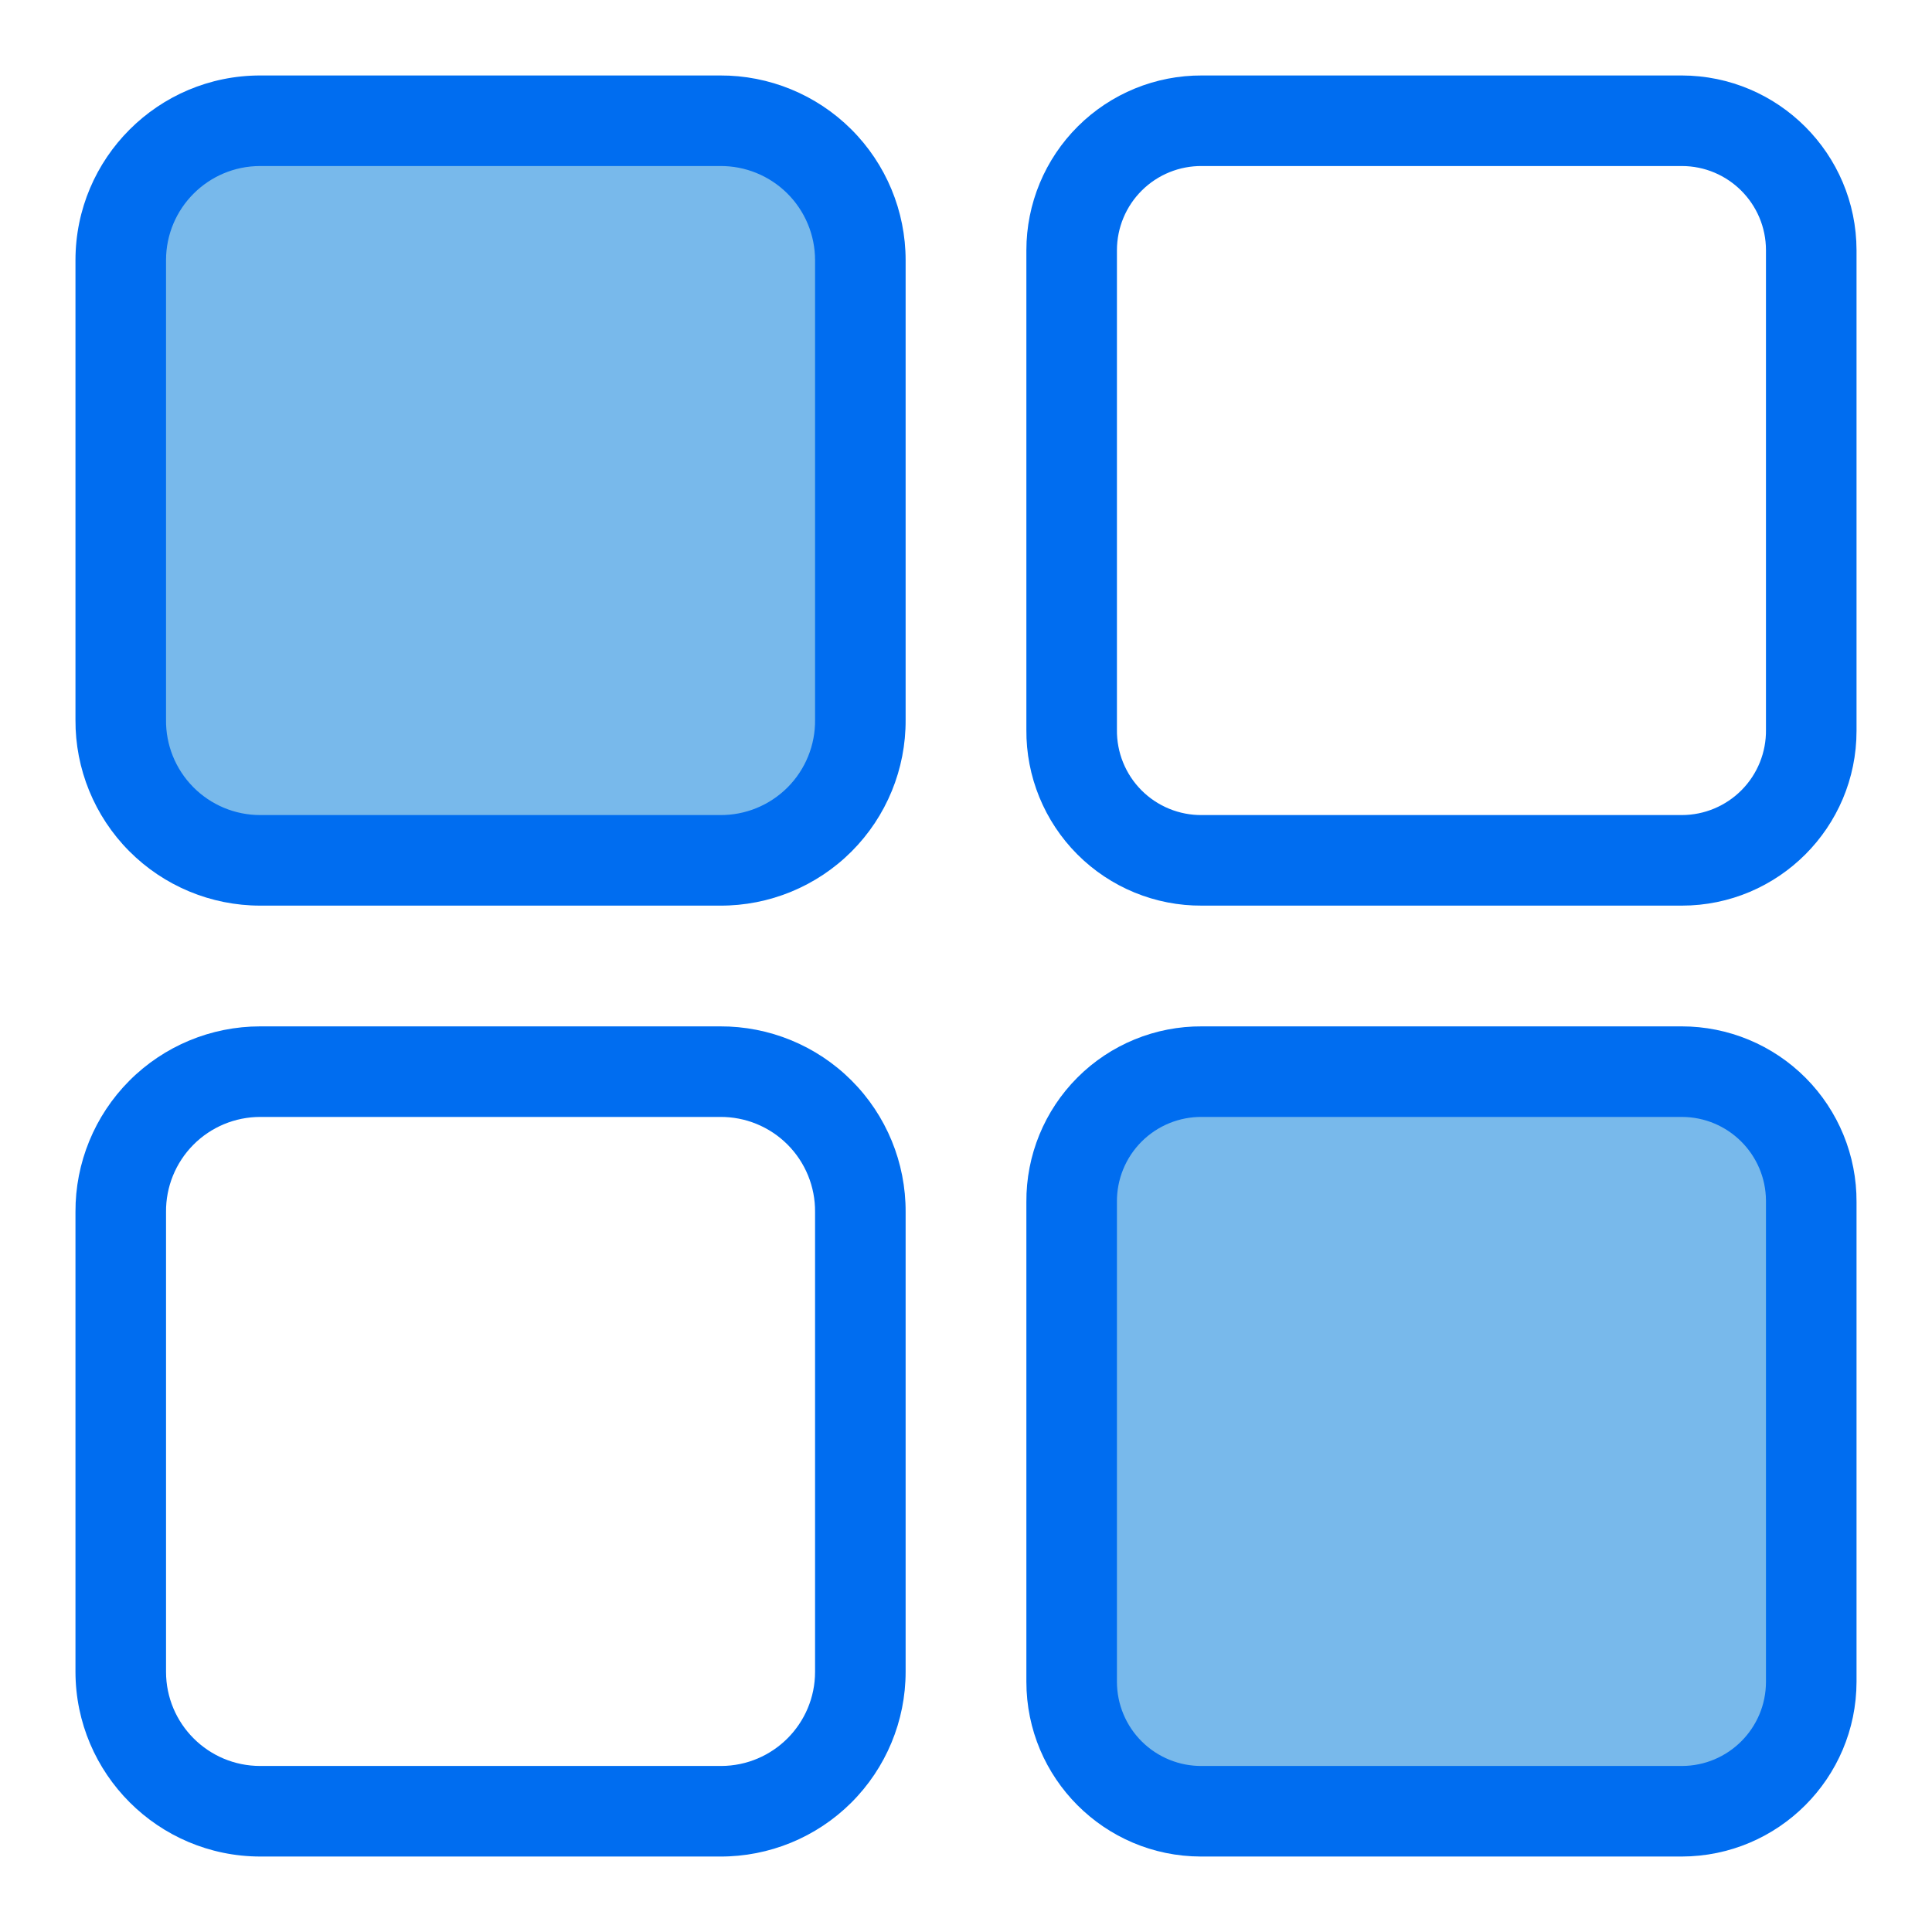
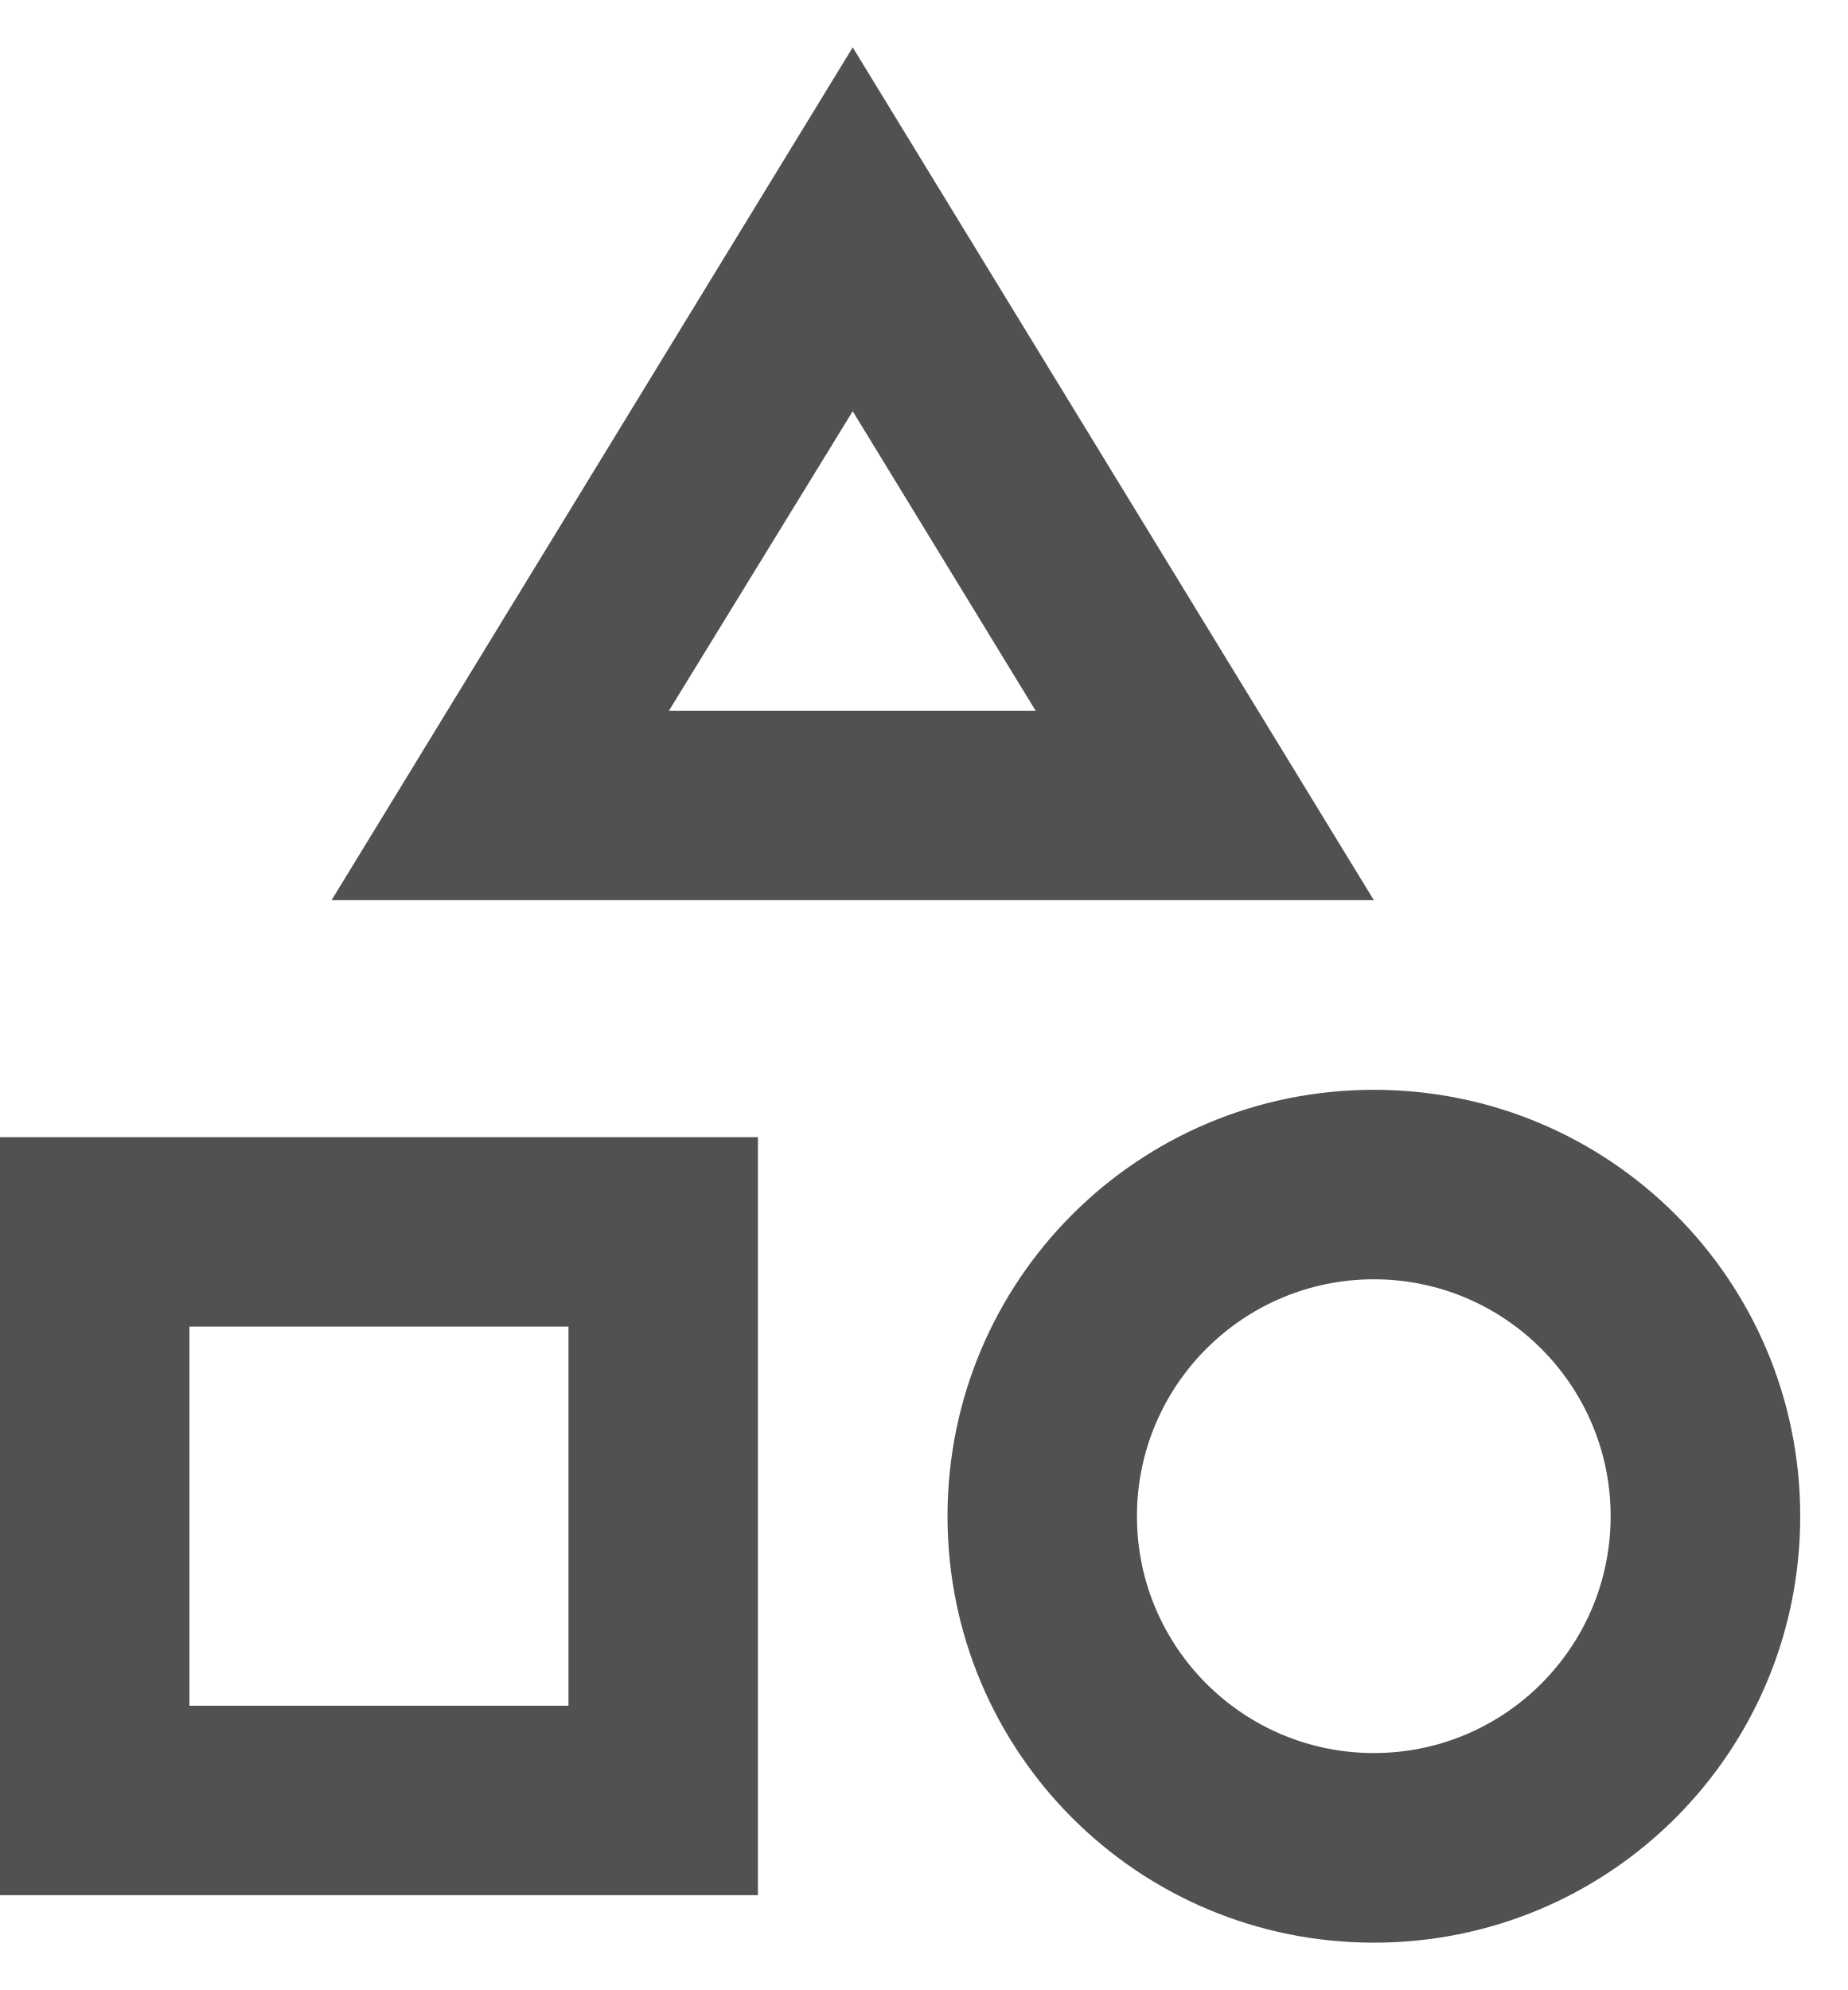
- <svg xmlns="http://www.w3.org/2000/svg" height="15" viewBox="0 0 64 64" width="15">
-   <g id="Layer_57" data-name="Layer 57">
-     <rect fill="#78b9eb" height="24.79" rx="6.14" width="24.79" x="4" y="3.86" />
-     <rect fill="#78b9eb" height="24.79" rx="6.14" width="24.79" x="35.38" y="35.38" />
-     <g fill="#006df0">
-       <path d="m23.85 2.5h-15.23a6.12 6.12 0 0 0 -6.12 6.12v15.22a6.12 6.12 0 0 0 6.12 6.16h15.23a6.12 6.12 0 0 0 6.15-6.16v-15.22a6.12 6.12 0 0 0 -6.15-6.12zm3.15 21.34a3.12 3.12 0 0 1 -3.15 3.16h-15.23a3.12 3.12 0 0 1 -3.12-3.16v-15.22a3.12 3.12 0 0 1 3.12-3.12h15.23a3.12 3.12 0 0 1 3.15 3.12z" />
-       <path d="m55.71 2.5h-15.89a5.79 5.79 0 0 0 -5.82 5.79v15.88a5.78 5.78 0 0 0 5.82 5.83h15.89a5.79 5.79 0 0 0 5.79-5.79v-15.92a5.8 5.8 0 0 0 -5.79-5.79zm2.79 21.67a2.79 2.79 0 0 1 -2.79 2.83h-15.89a2.79 2.79 0 0 1 -2.82-2.83v-15.88a2.79 2.79 0 0 1 2.82-2.79h15.89a2.79 2.79 0 0 1 2.79 2.79z" />
-       <path d="m23.85 34h-15.23a6.12 6.12 0 0 0 -6.12 6.15v15.23a6.13 6.13 0 0 0 6.12 6.12h15.23a6.12 6.12 0 0 0 6.15-6.12v-15.23a6.12 6.12 0 0 0 -6.15-6.15zm3.15 21.38a3.12 3.12 0 0 1 -3.11 3.12h-15.27a3.12 3.12 0 0 1 -3.12-3.12v-15.23a3.12 3.12 0 0 1 3.12-3.15h15.23a3.12 3.12 0 0 1 3.15 3.15z" />
-       <path d="m55.71 34h-15.89a5.78 5.78 0 0 0 -5.82 5.82v15.89a5.79 5.79 0 0 0 5.78 5.79h15.93a5.8 5.8 0 0 0 5.79-5.79v-15.89a5.79 5.79 0 0 0 -5.79-5.82zm2.79 21.71a2.79 2.79 0 0 1 -2.79 2.79h-15.89a2.79 2.79 0 0 1 -2.82-2.79v-15.89a2.79 2.79 0 0 1 2.82-2.82h15.89a2.79 2.79 0 0 1 2.79 2.78z" />
-     </g>
-   </g>
+ <svg xmlns="http://www.w3.org/2000/svg" width="13" height="14" viewBox="0 0 13 14" fill="none">
+   <path d="M6 0.333L2.333 6.333H9.667L6 0.333ZM6 2.893L7.287 5H4.707L6 2.893ZM9.667 7.667C8.007 7.667 6.667 9.007 6.667 10.667C6.667 12.327 8.007 13.667 9.667 13.667C11.327 13.667 12.667 12.327 12.667 10.667C12.667 9.007 11.327 7.667 9.667 7.667ZM9.667 12.333C8.747 12.333 8 11.587 8 10.667C8 9.747 8.747 9 9.667 9C10.587 9 11.333 9.747 11.333 10.667C11.333 11.587 10.587 12.333 9.667 12.333ZM0 13.333H5.333V8H0V13.333ZM1.333 9.333H4V12H1.333V9.333Z" fill="#515151" />
</svg>
